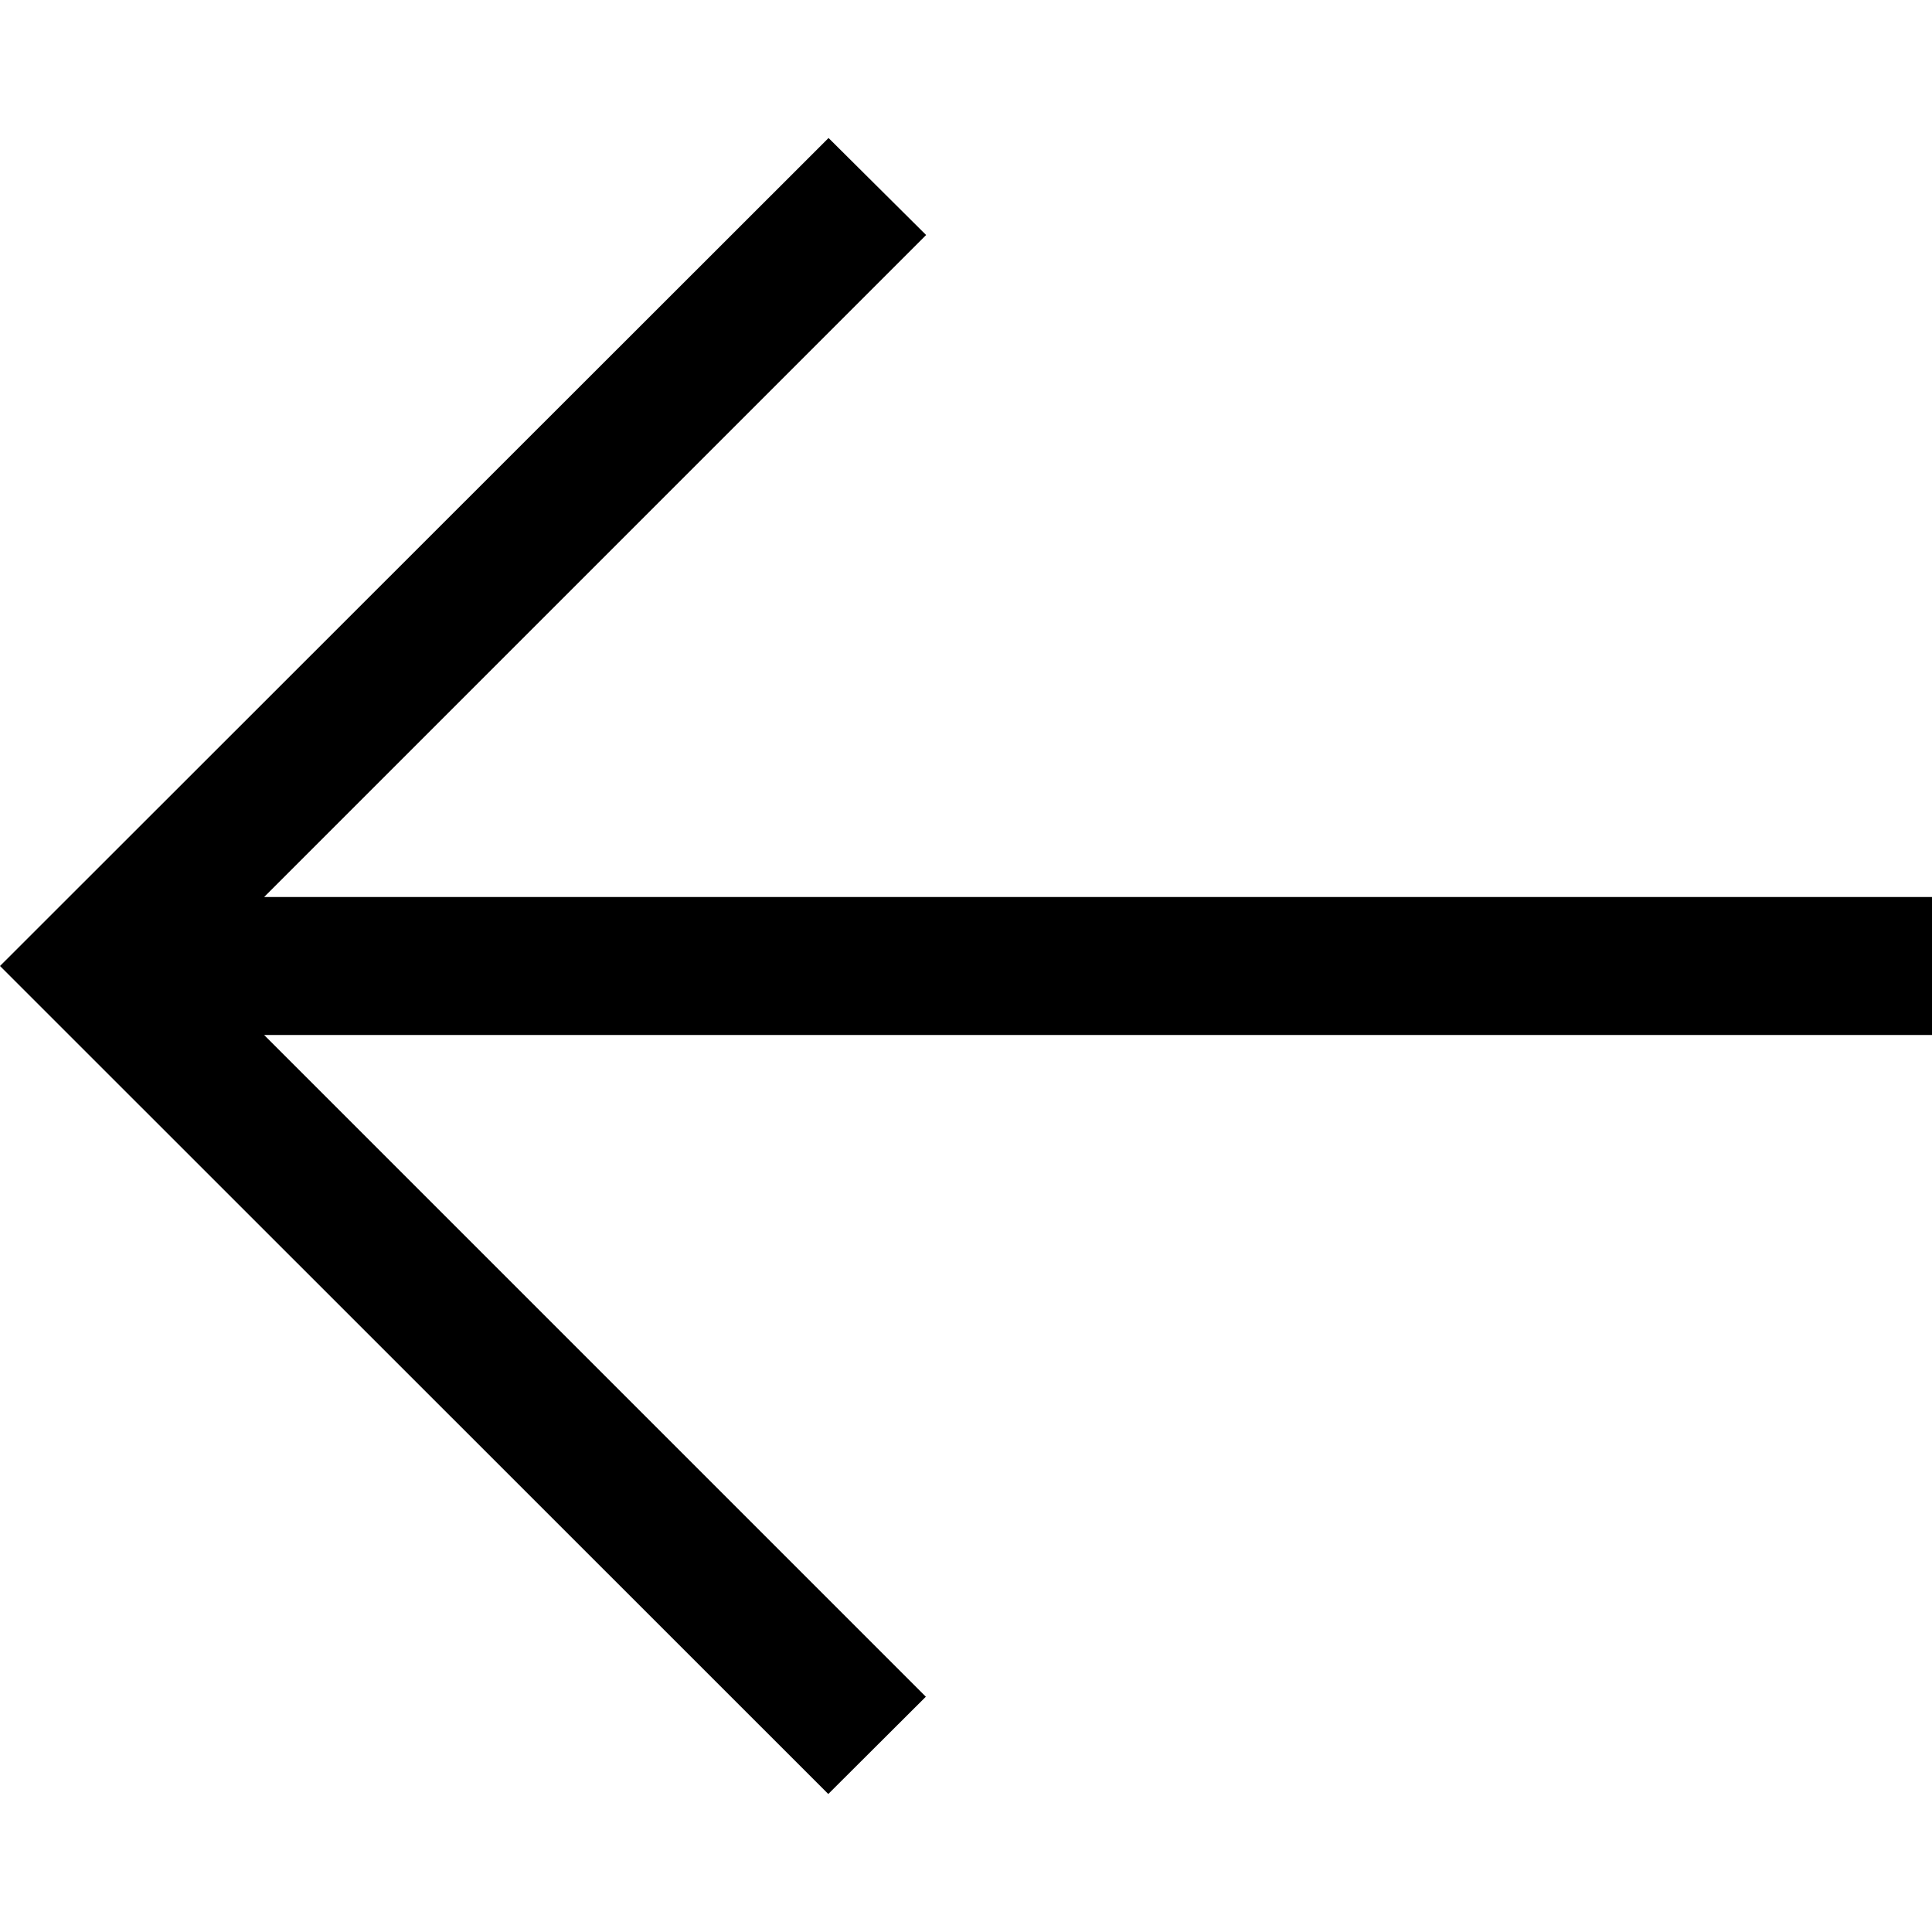
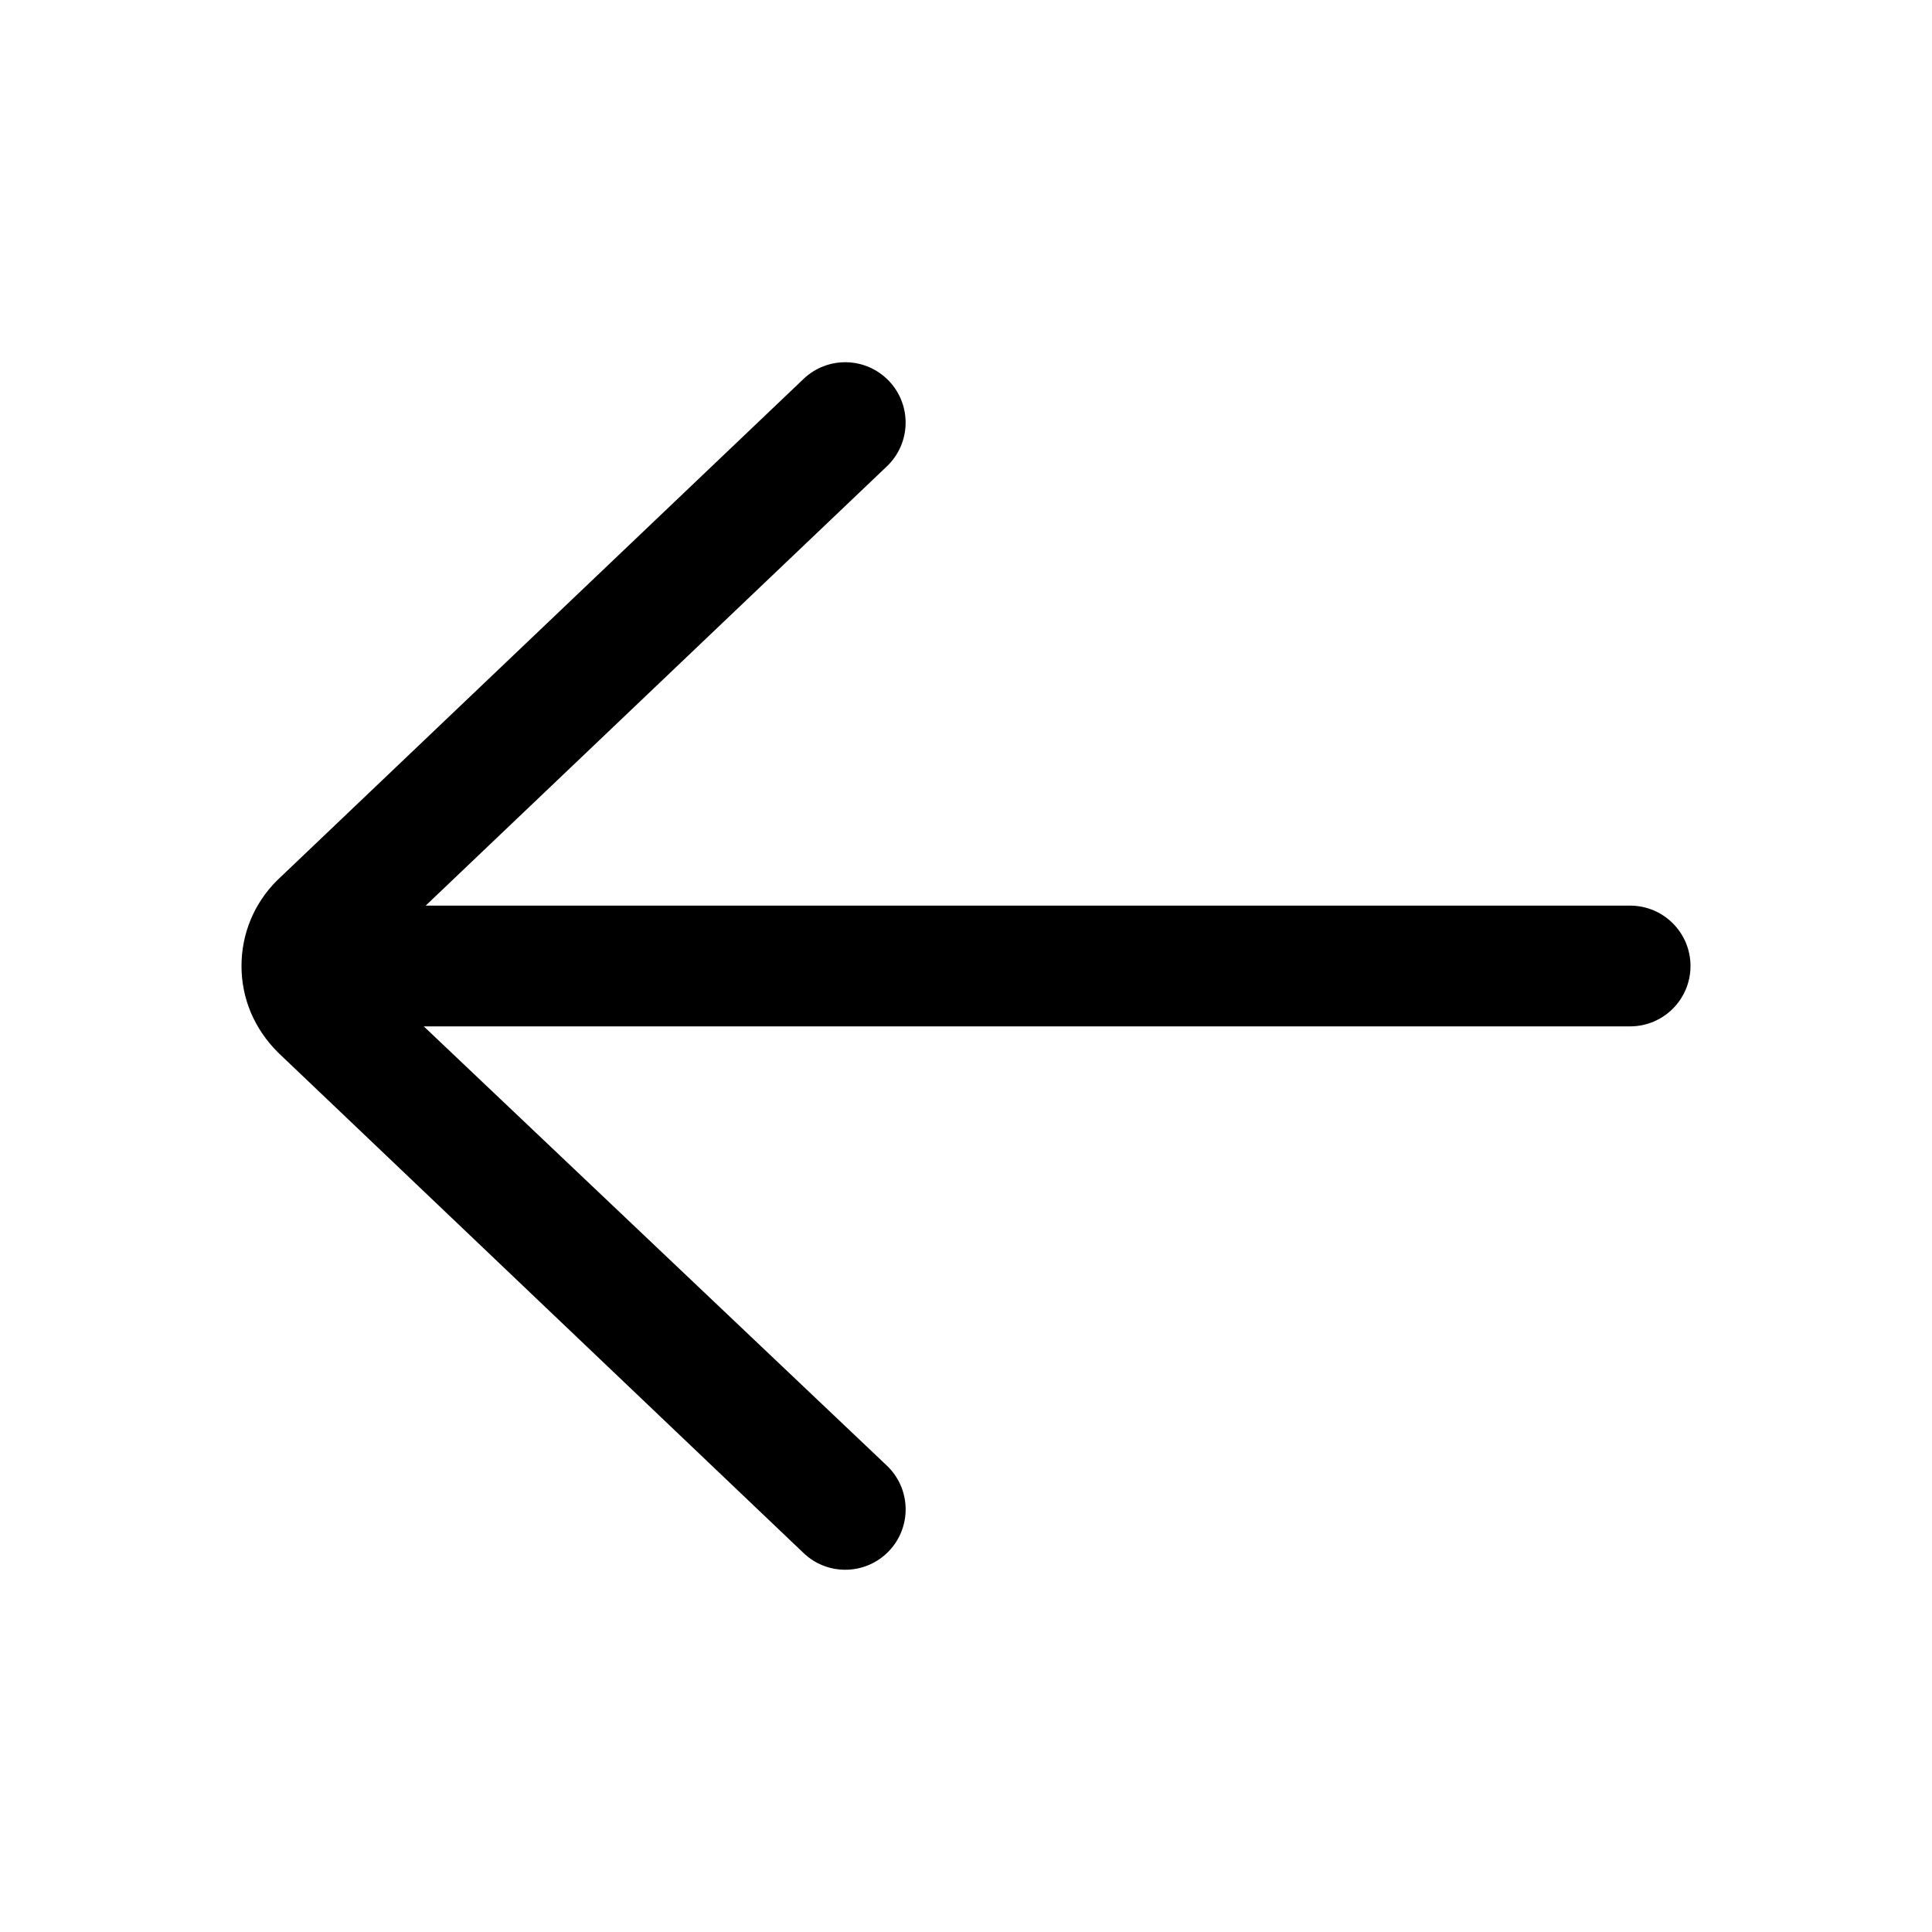
- <svg xmlns="http://www.w3.org/2000/svg" id="Capa_1" enable-background="new 0 0 482.239 482.239" height="512" viewBox="0 0 482.239 482.239" width="512">
-   <path d="m206.812 34.446-206.812 206.673 206.743 206.674 24.353-24.284-165.167-165.167h416.31v-34.445h-416.31l165.236-165.236z" />
+ <svg xmlns="http://www.w3.org/2000/svg" id="Layer" enable-background="new 0 0 64 64" height="512" viewBox="0 0 64 64" width="512">
+   <path d="m54 30h-39.899l15.278-14.552c.8-.762.831-2.028.069-2.828-.761-.799-2.027-.831-2.828-.069l-17.448 16.62c-.755.756-1.172 1.76-1.172 2.829 0 1.068.417 2.073 1.207 2.862l17.414 16.586c.387.369.883.552 1.379.552.528 0 1.056-.208 1.449-.621.762-.8.731-2.065-.069-2.827l-15.342-14.552h39.962c1.104 0 2-.896 2-2s-.896-2-2-2z" />
</svg>
